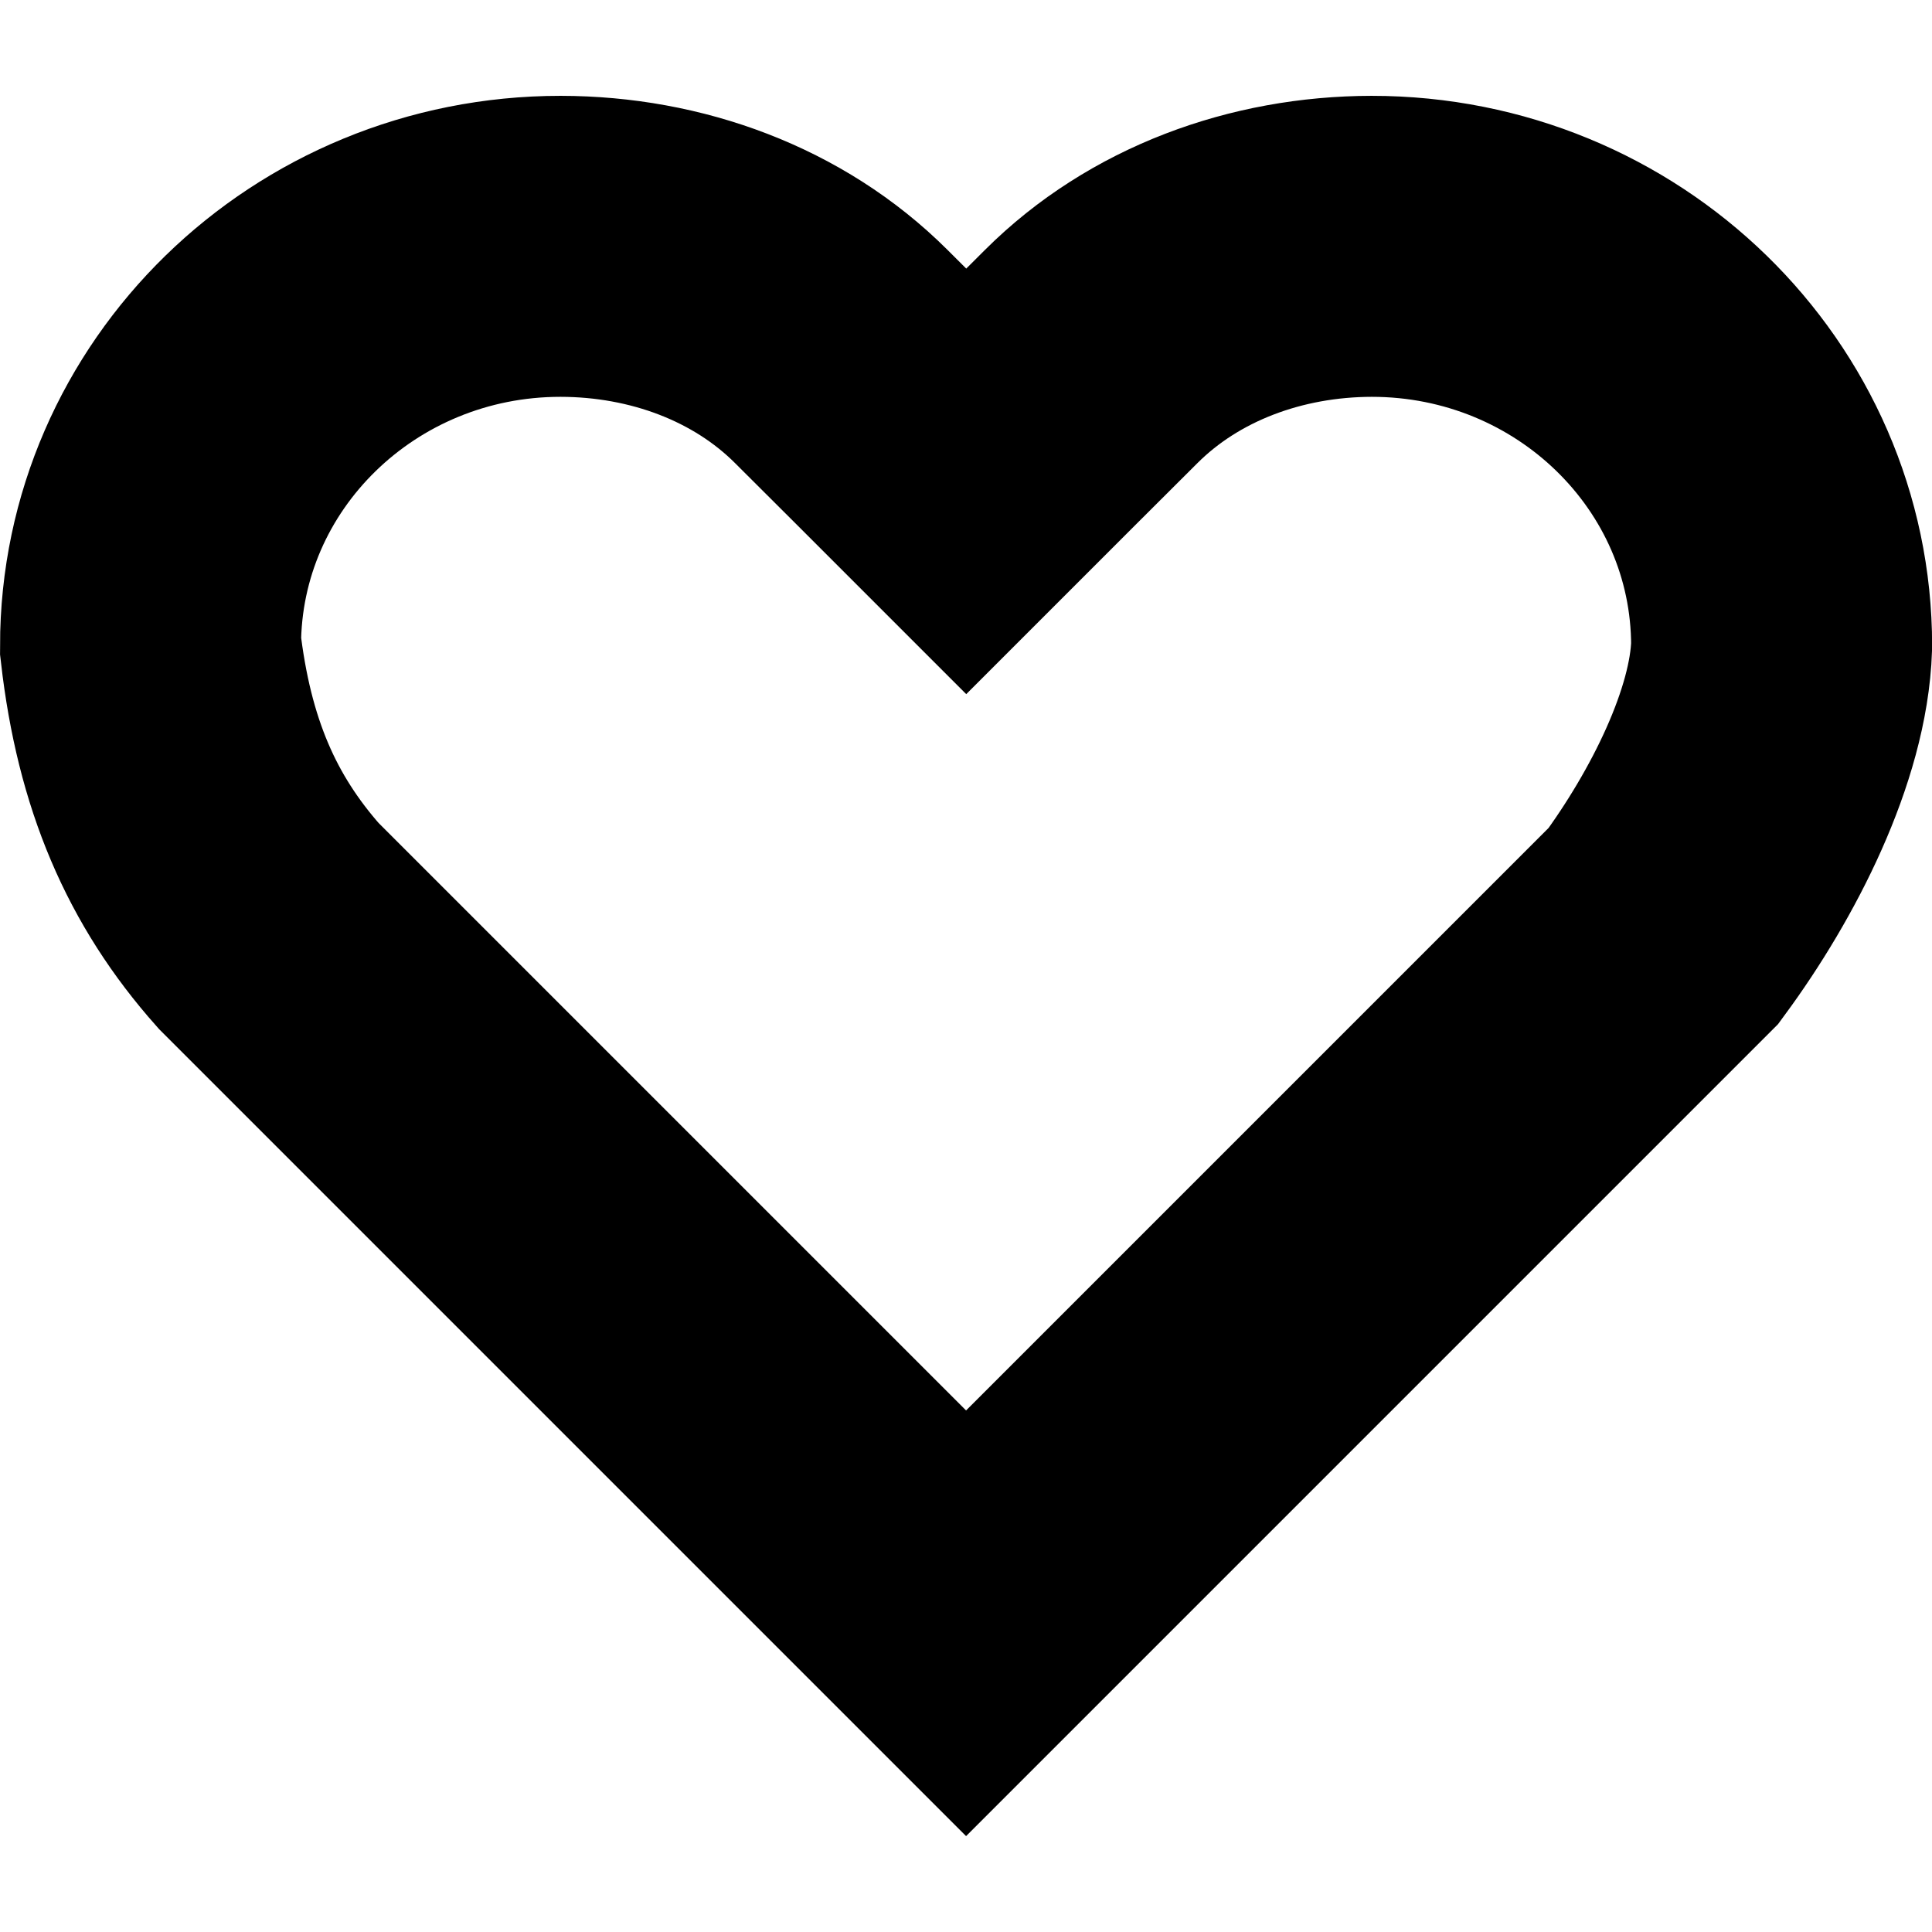
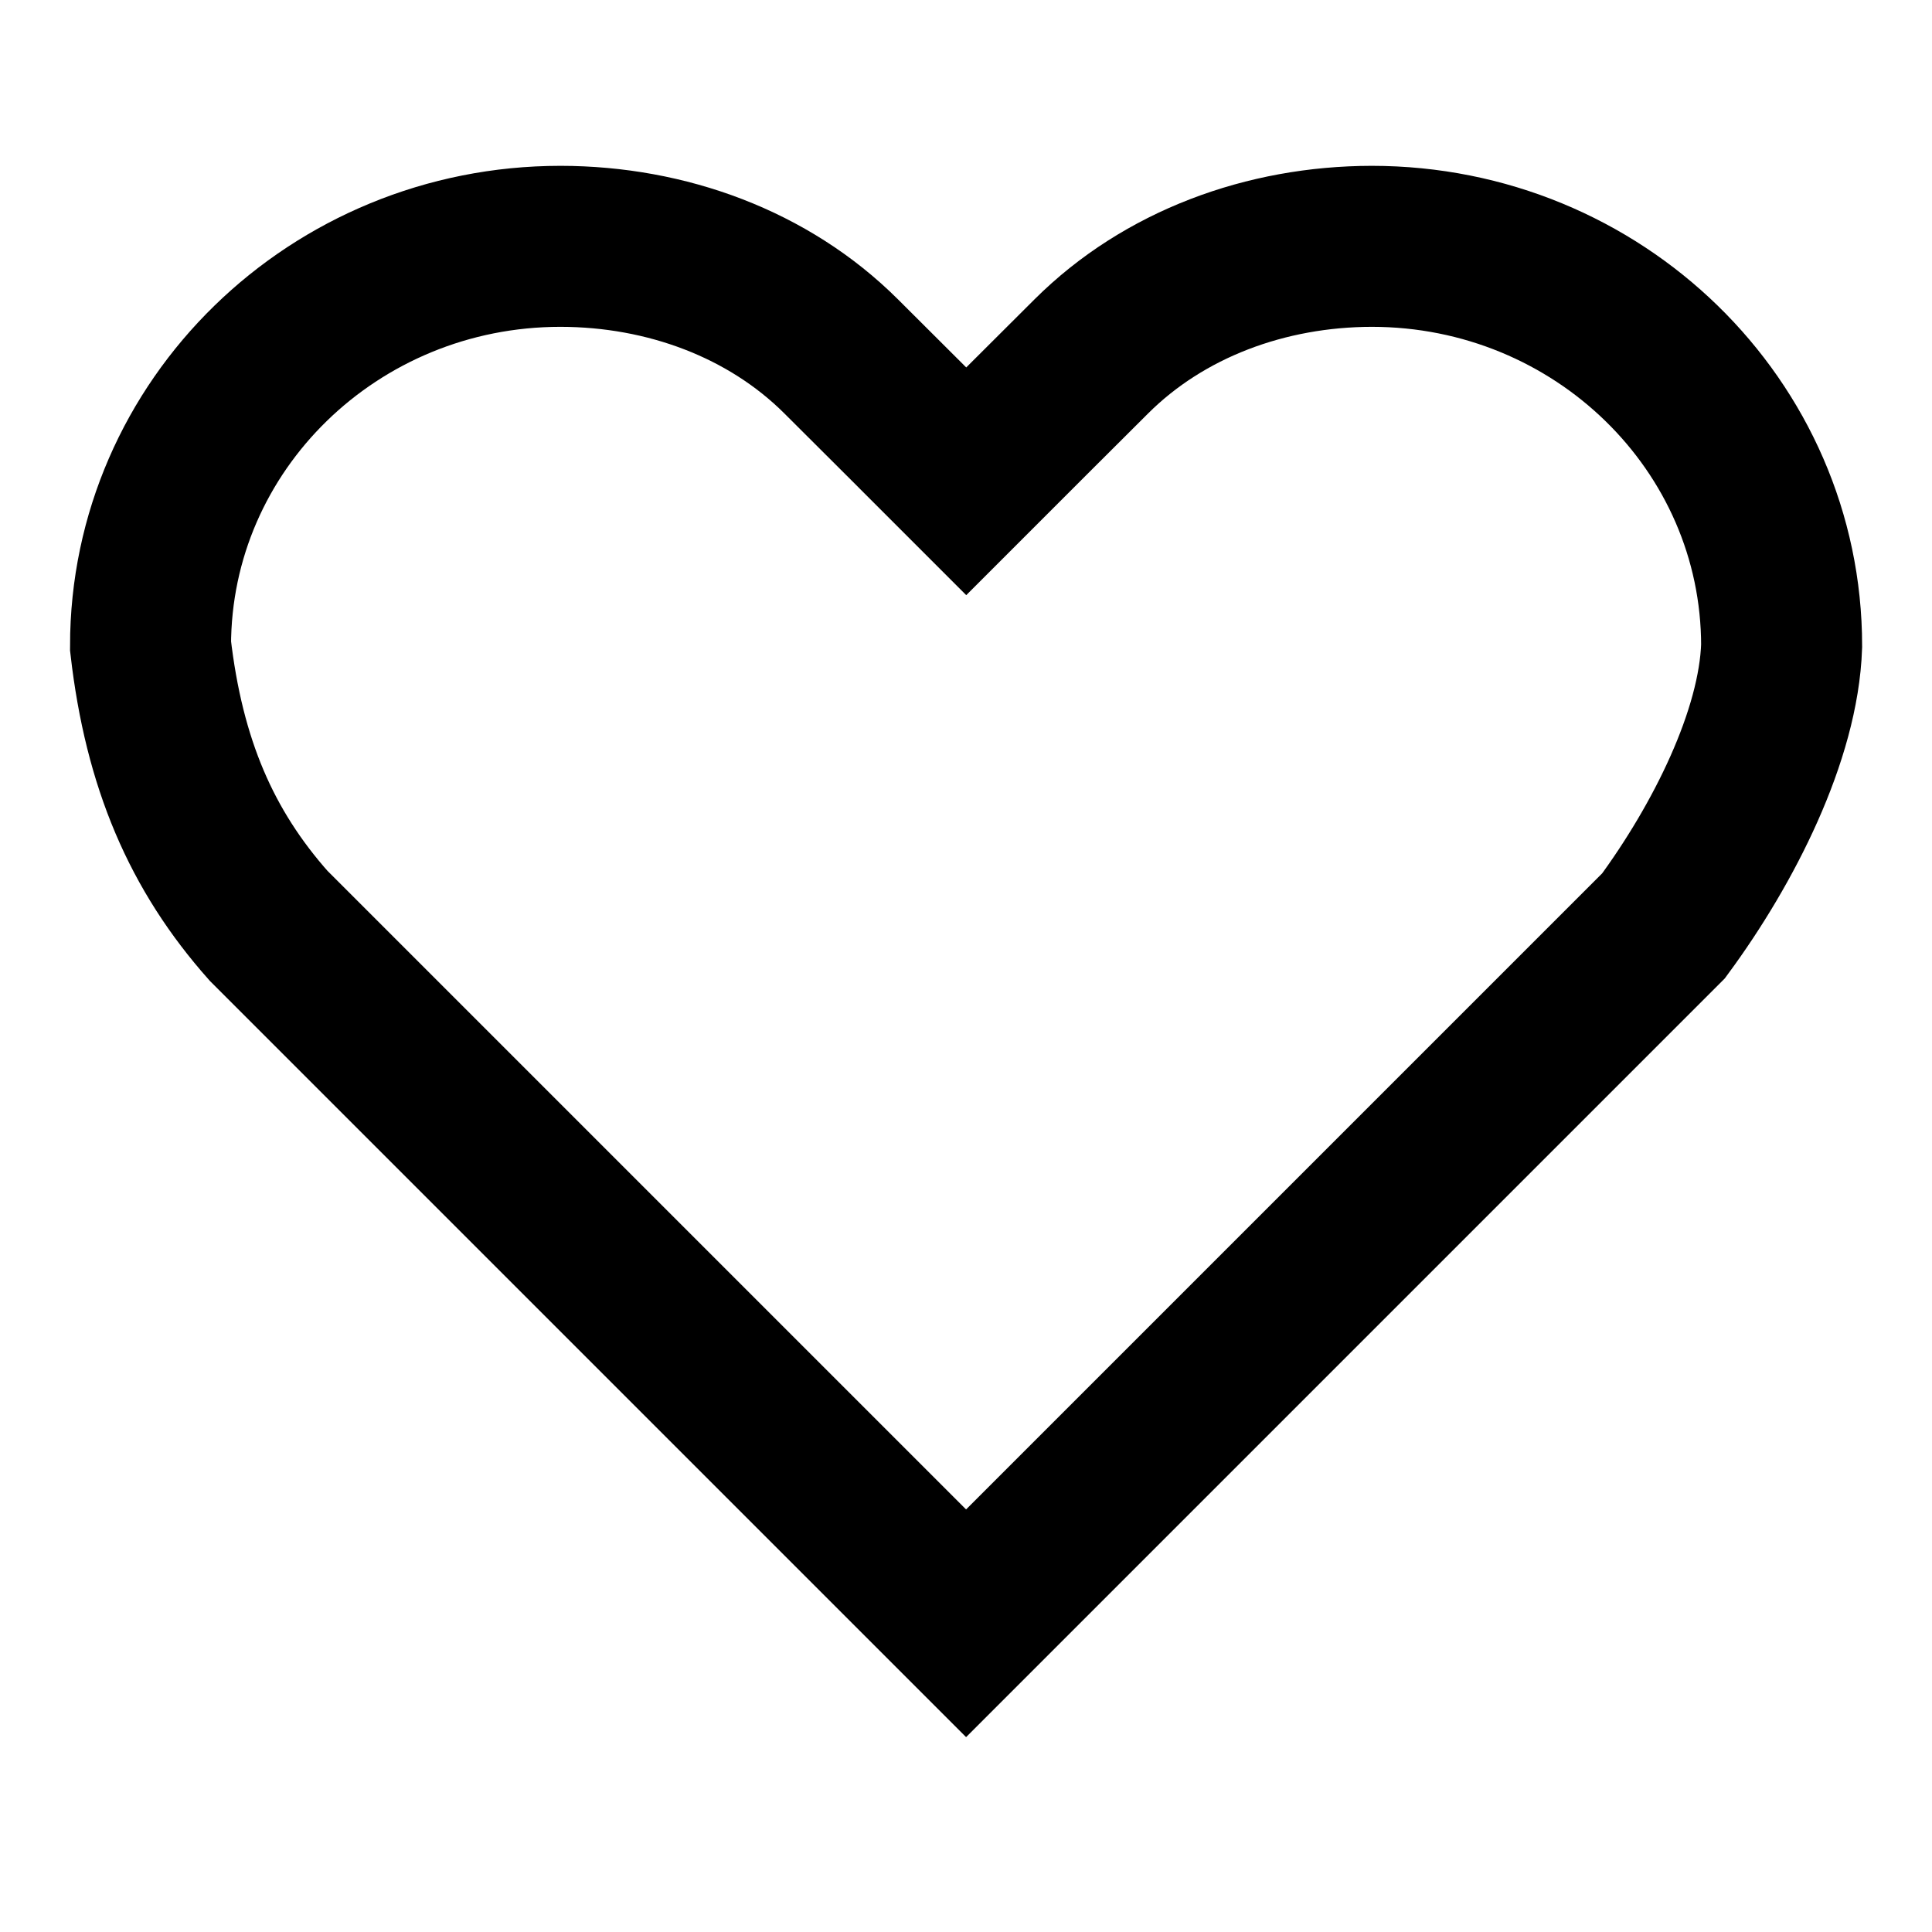
<svg xmlns="http://www.w3.org/2000/svg" width="24" height="24">
-   <path fill="none" stroke="#000" stroke-dashoffset="9.822" stroke-linecap="square" stroke-width="3.739" d="M6.962 3.06c-2.813 0-5.092 2.223-5.092 4.963.168 1.463.633 2.539 1.467 3.478 2.117 2.117 4.255 4.255 6.379 6.379l.002.002 2.283 2.283 2.283-2.283.002-.002c2.123-2.123 4.264-4.264 6.379-6.379.748-1.016 1.43-2.367 1.467-3.478 0-2.741-2.28-4.963-5.092-4.963-1.311.002-2.58.467-3.483 1.367-.519.516-1.036 1.034-1.554 1.552-.518-.518-1.035-1.036-1.554-1.552-.903-.9-2.172-1.365-3.483-1.367z" paint-order="fill markers stroke" />
+   <path fill="none" stroke="#000" stroke-dashoffset="9.822" stroke-linecap="square" stroke-width="2" d="M6.962 3.06c-2.813 0-5.092 2.223-5.092 4.963.168 1.463.633 2.539 1.467 3.478 2.117 2.117 4.255 4.255 6.379 6.379l.002.002 2.283 2.283 2.283-2.283.002-.002c2.123-2.123 4.264-4.264 6.379-6.379.748-1.016 1.43-2.367 1.467-3.478 0-2.741-2.28-4.963-5.092-4.963-1.311.002-2.58.467-3.483 1.367-.519.516-1.036 1.034-1.554 1.552-.518-.518-1.035-1.036-1.554-1.552-.903-.9-2.172-1.365-3.483-1.367z" paint-order="fill markers stroke" />
</svg>
